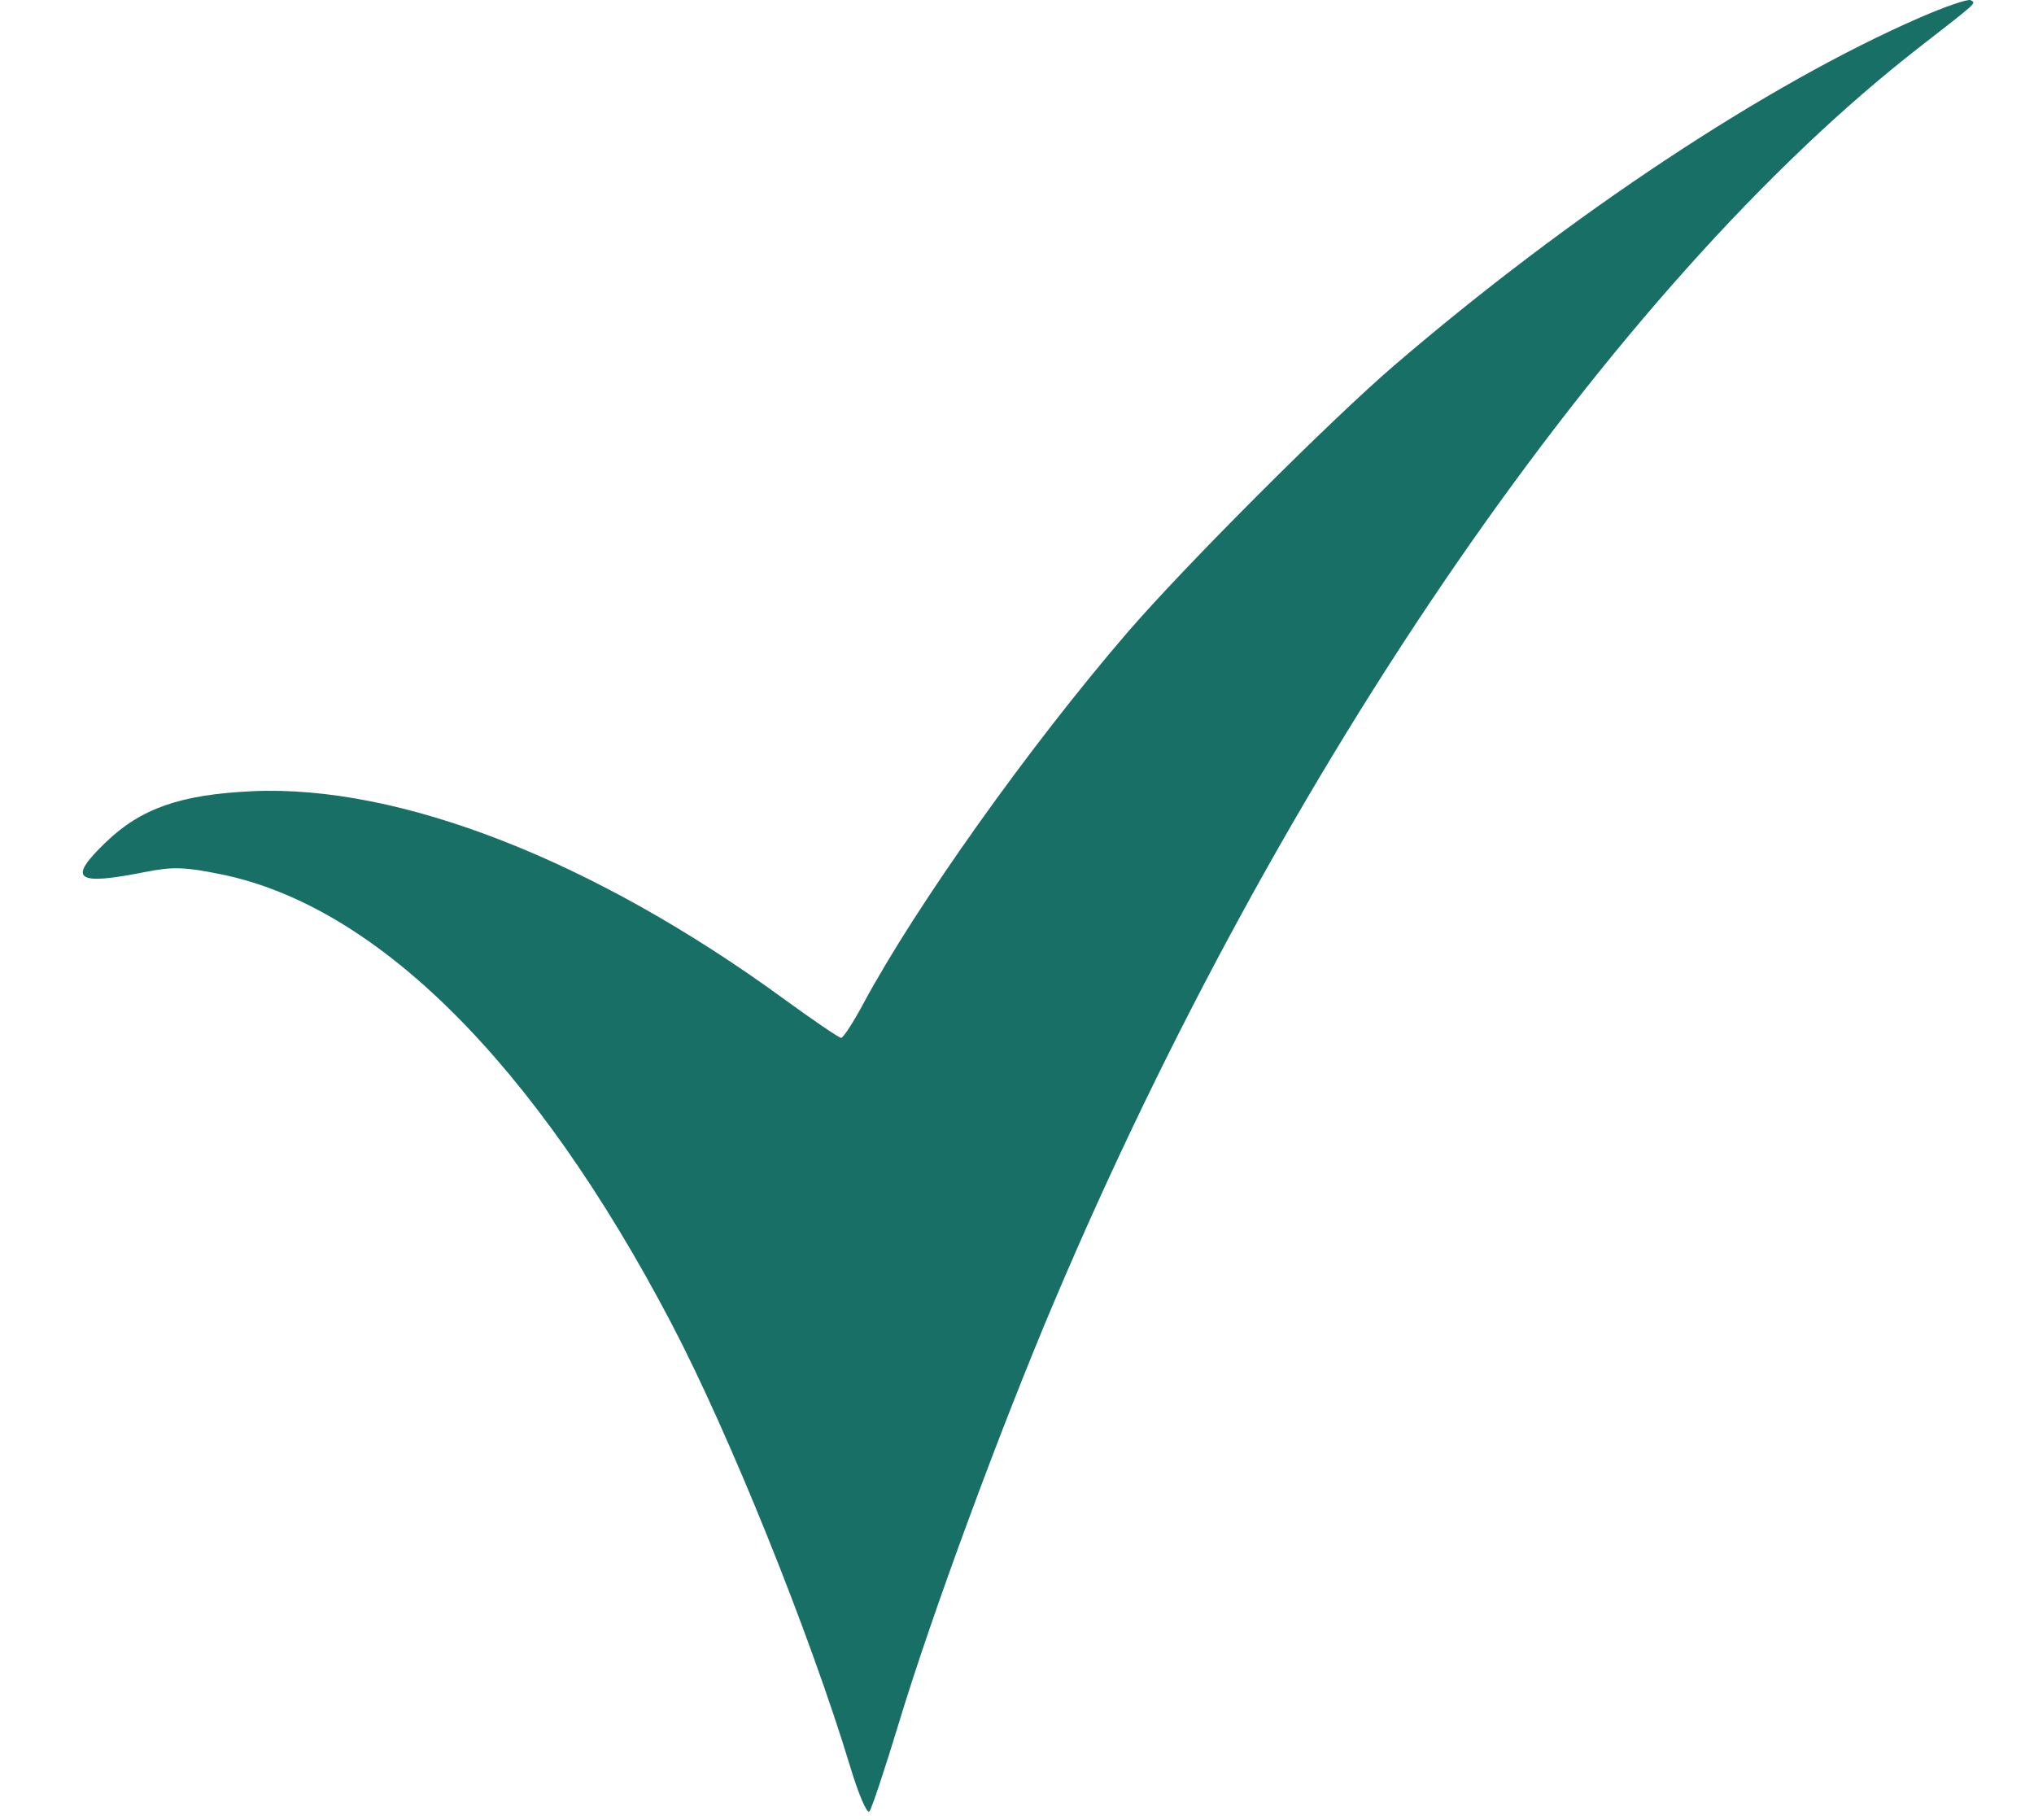
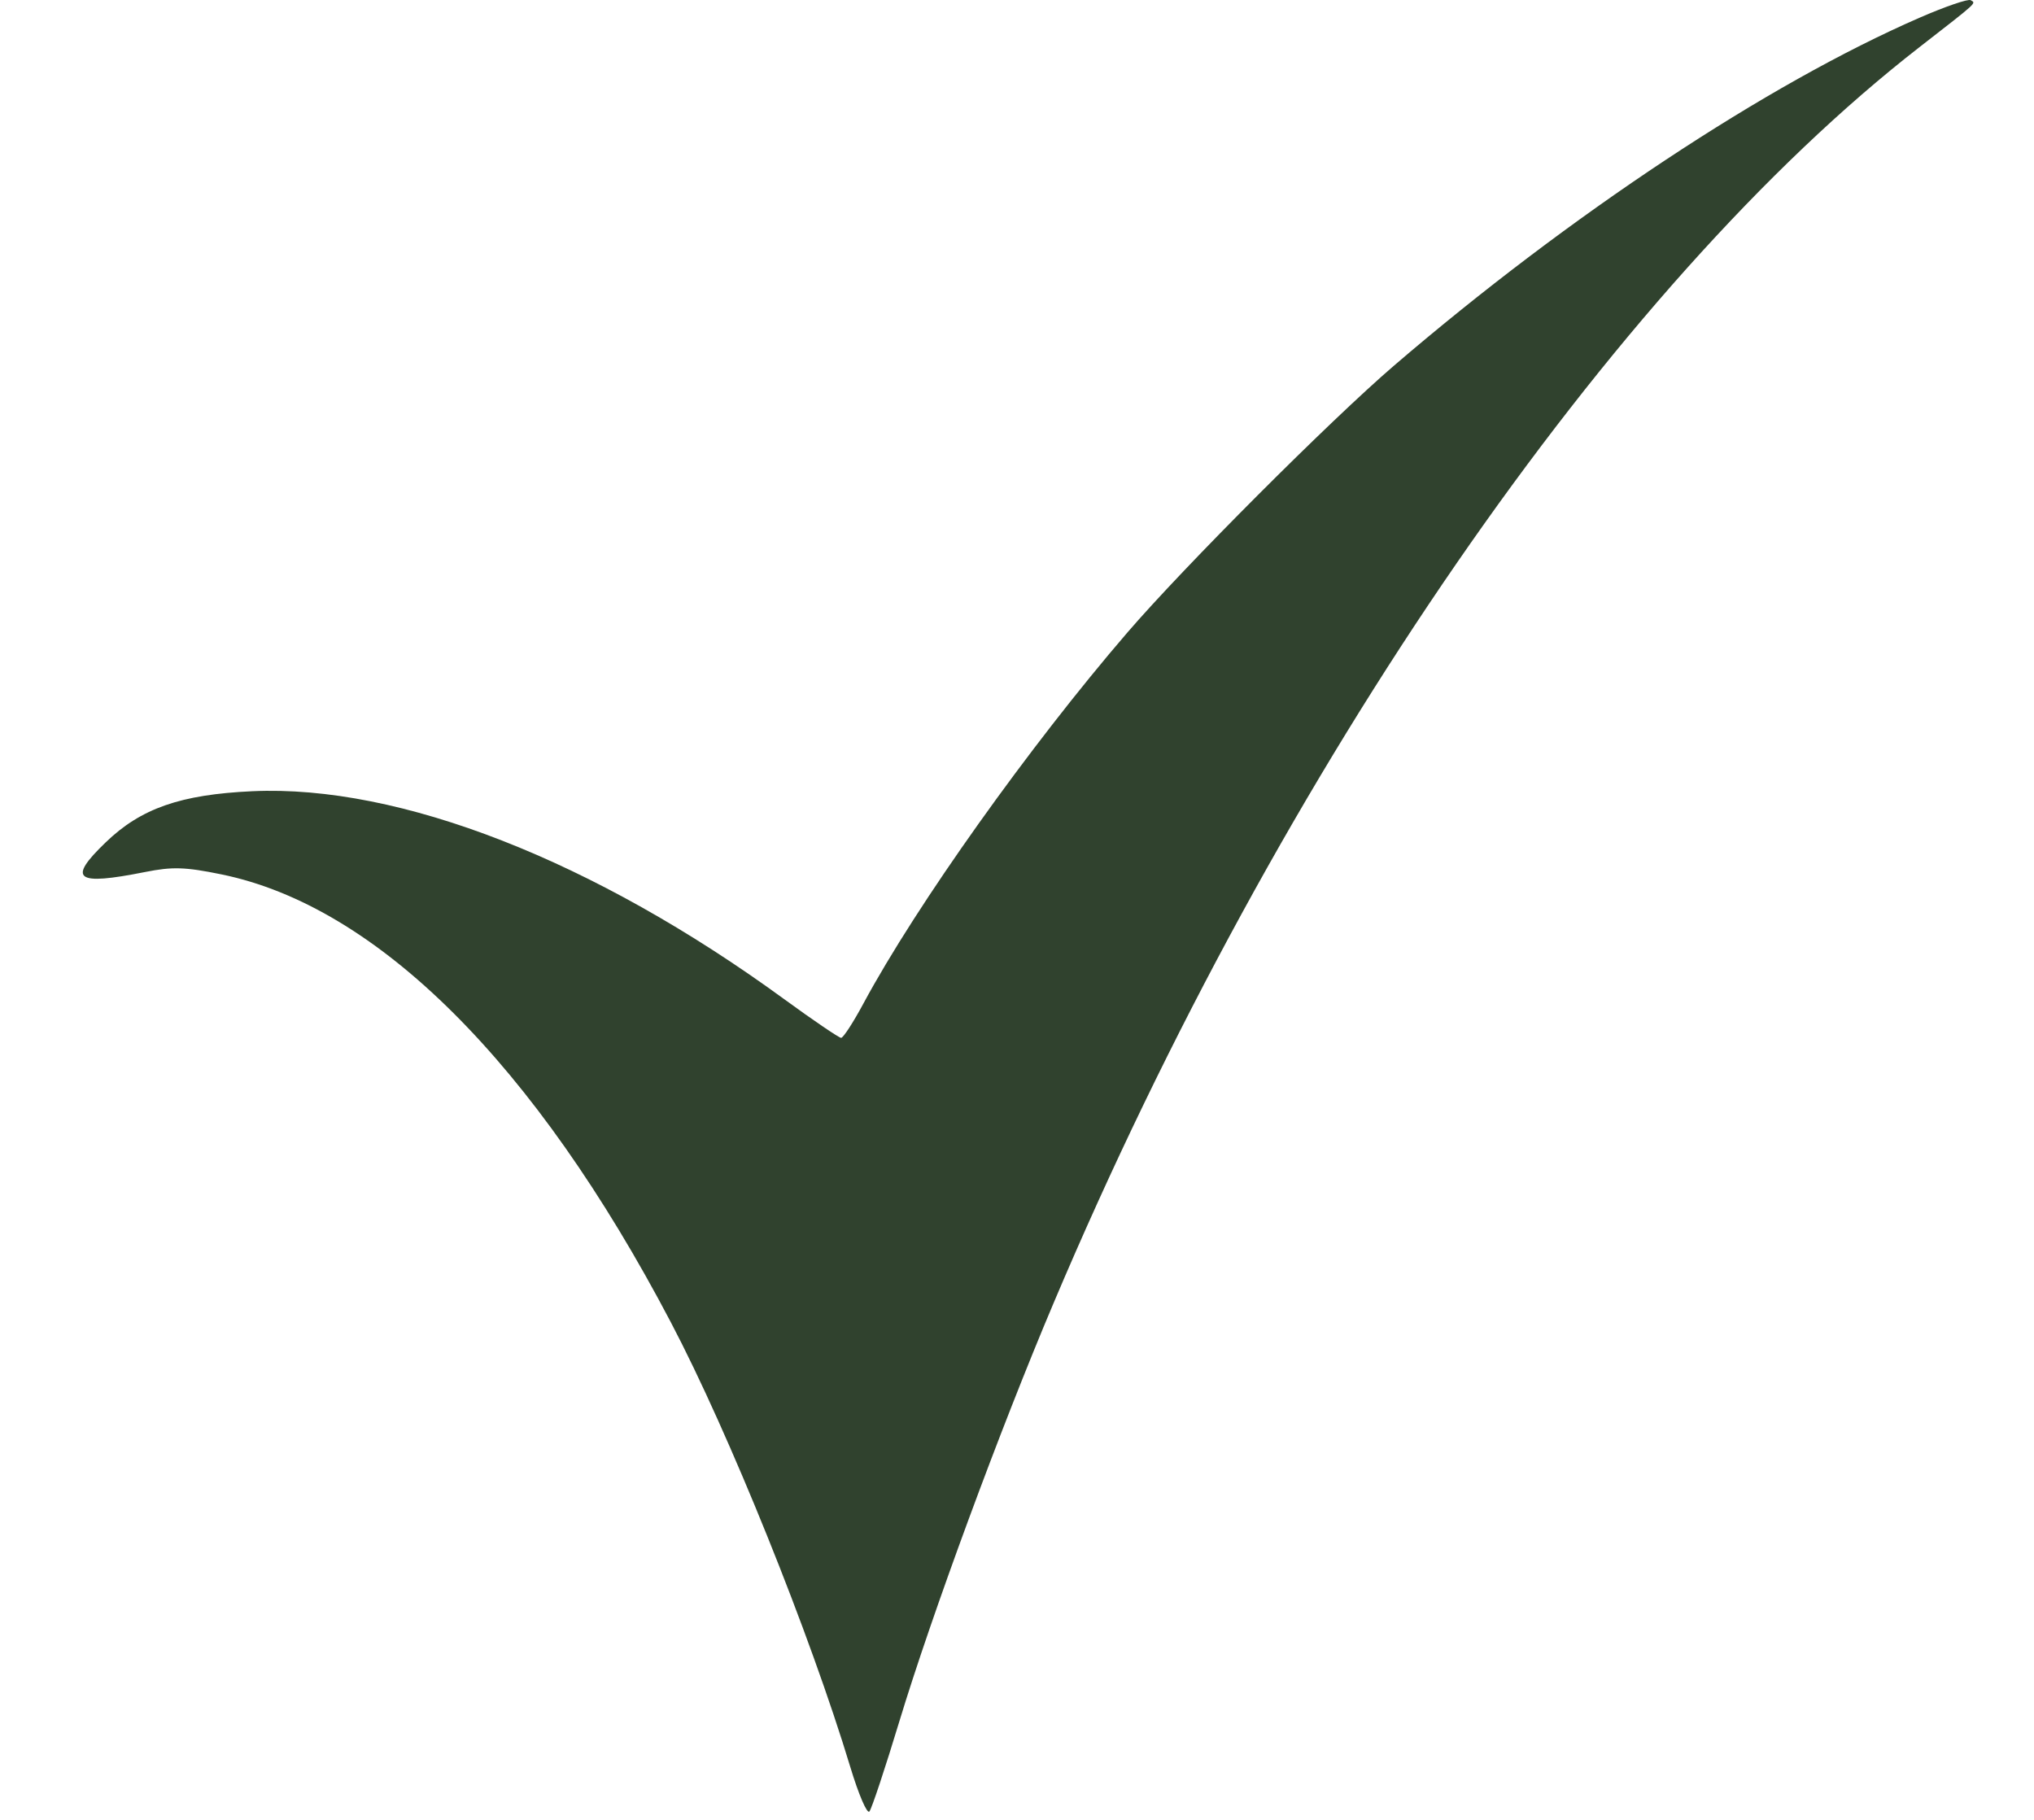
<svg xmlns="http://www.w3.org/2000/svg" width="19" height="17" viewBox="0 0 19 17" fill="none">
-   <path fill-rule="evenodd" clip-rule="evenodd" d="M17.932 0.165C16.506 0.786 14.664 2.006 13.021 3.416C12.425 3.928 11.059 5.295 10.529 5.911C9.615 6.973 8.562 8.452 8.066 9.373C7.971 9.55 7.877 9.695 7.857 9.695C7.838 9.695 7.599 9.533 7.326 9.334C5.55 8.038 3.734 7.328 2.357 7.391C1.686 7.422 1.316 7.551 0.986 7.87C0.627 8.216 0.705 8.275 1.354 8.146C1.609 8.095 1.729 8.098 2.069 8.168C3.524 8.466 4.997 9.934 6.266 12.351C6.812 13.39 7.569 15.268 7.944 16.51C8.02 16.761 8.099 16.946 8.121 16.922C8.142 16.898 8.268 16.519 8.401 16.08C8.702 15.087 9.341 13.354 9.844 12.167C11.963 7.162 15.06 2.671 17.932 0.439C18.485 0.009 18.459 0.032 18.409 0.002C18.386 -0.013 18.171 0.061 17.932 0.165Z" fill="#186F65" />
+   <path fill-rule="evenodd" clip-rule="evenodd" d="M17.932 0.165C16.506 0.786 14.664 2.006 13.021 3.416C12.425 3.928 11.059 5.295 10.529 5.911C9.615 6.973 8.562 8.452 8.066 9.373C7.971 9.55 7.877 9.695 7.857 9.695C7.838 9.695 7.599 9.533 7.326 9.334C5.55 8.038 3.734 7.328 2.357 7.391C1.686 7.422 1.316 7.551 0.986 7.87C0.627 8.216 0.705 8.275 1.354 8.146C1.609 8.095 1.729 8.098 2.069 8.168C3.524 8.466 4.997 9.934 6.266 12.351C6.812 13.39 7.569 15.268 7.944 16.51C8.02 16.761 8.099 16.946 8.121 16.922C8.142 16.898 8.268 16.519 8.401 16.08C8.702 15.087 9.341 13.354 9.844 12.167C11.963 7.162 15.06 2.671 17.932 0.439C18.485 0.009 18.459 0.032 18.409 0.002C18.386 -0.013 18.171 0.061 17.932 0.165Z" fill="#30422E" />
</svg>
